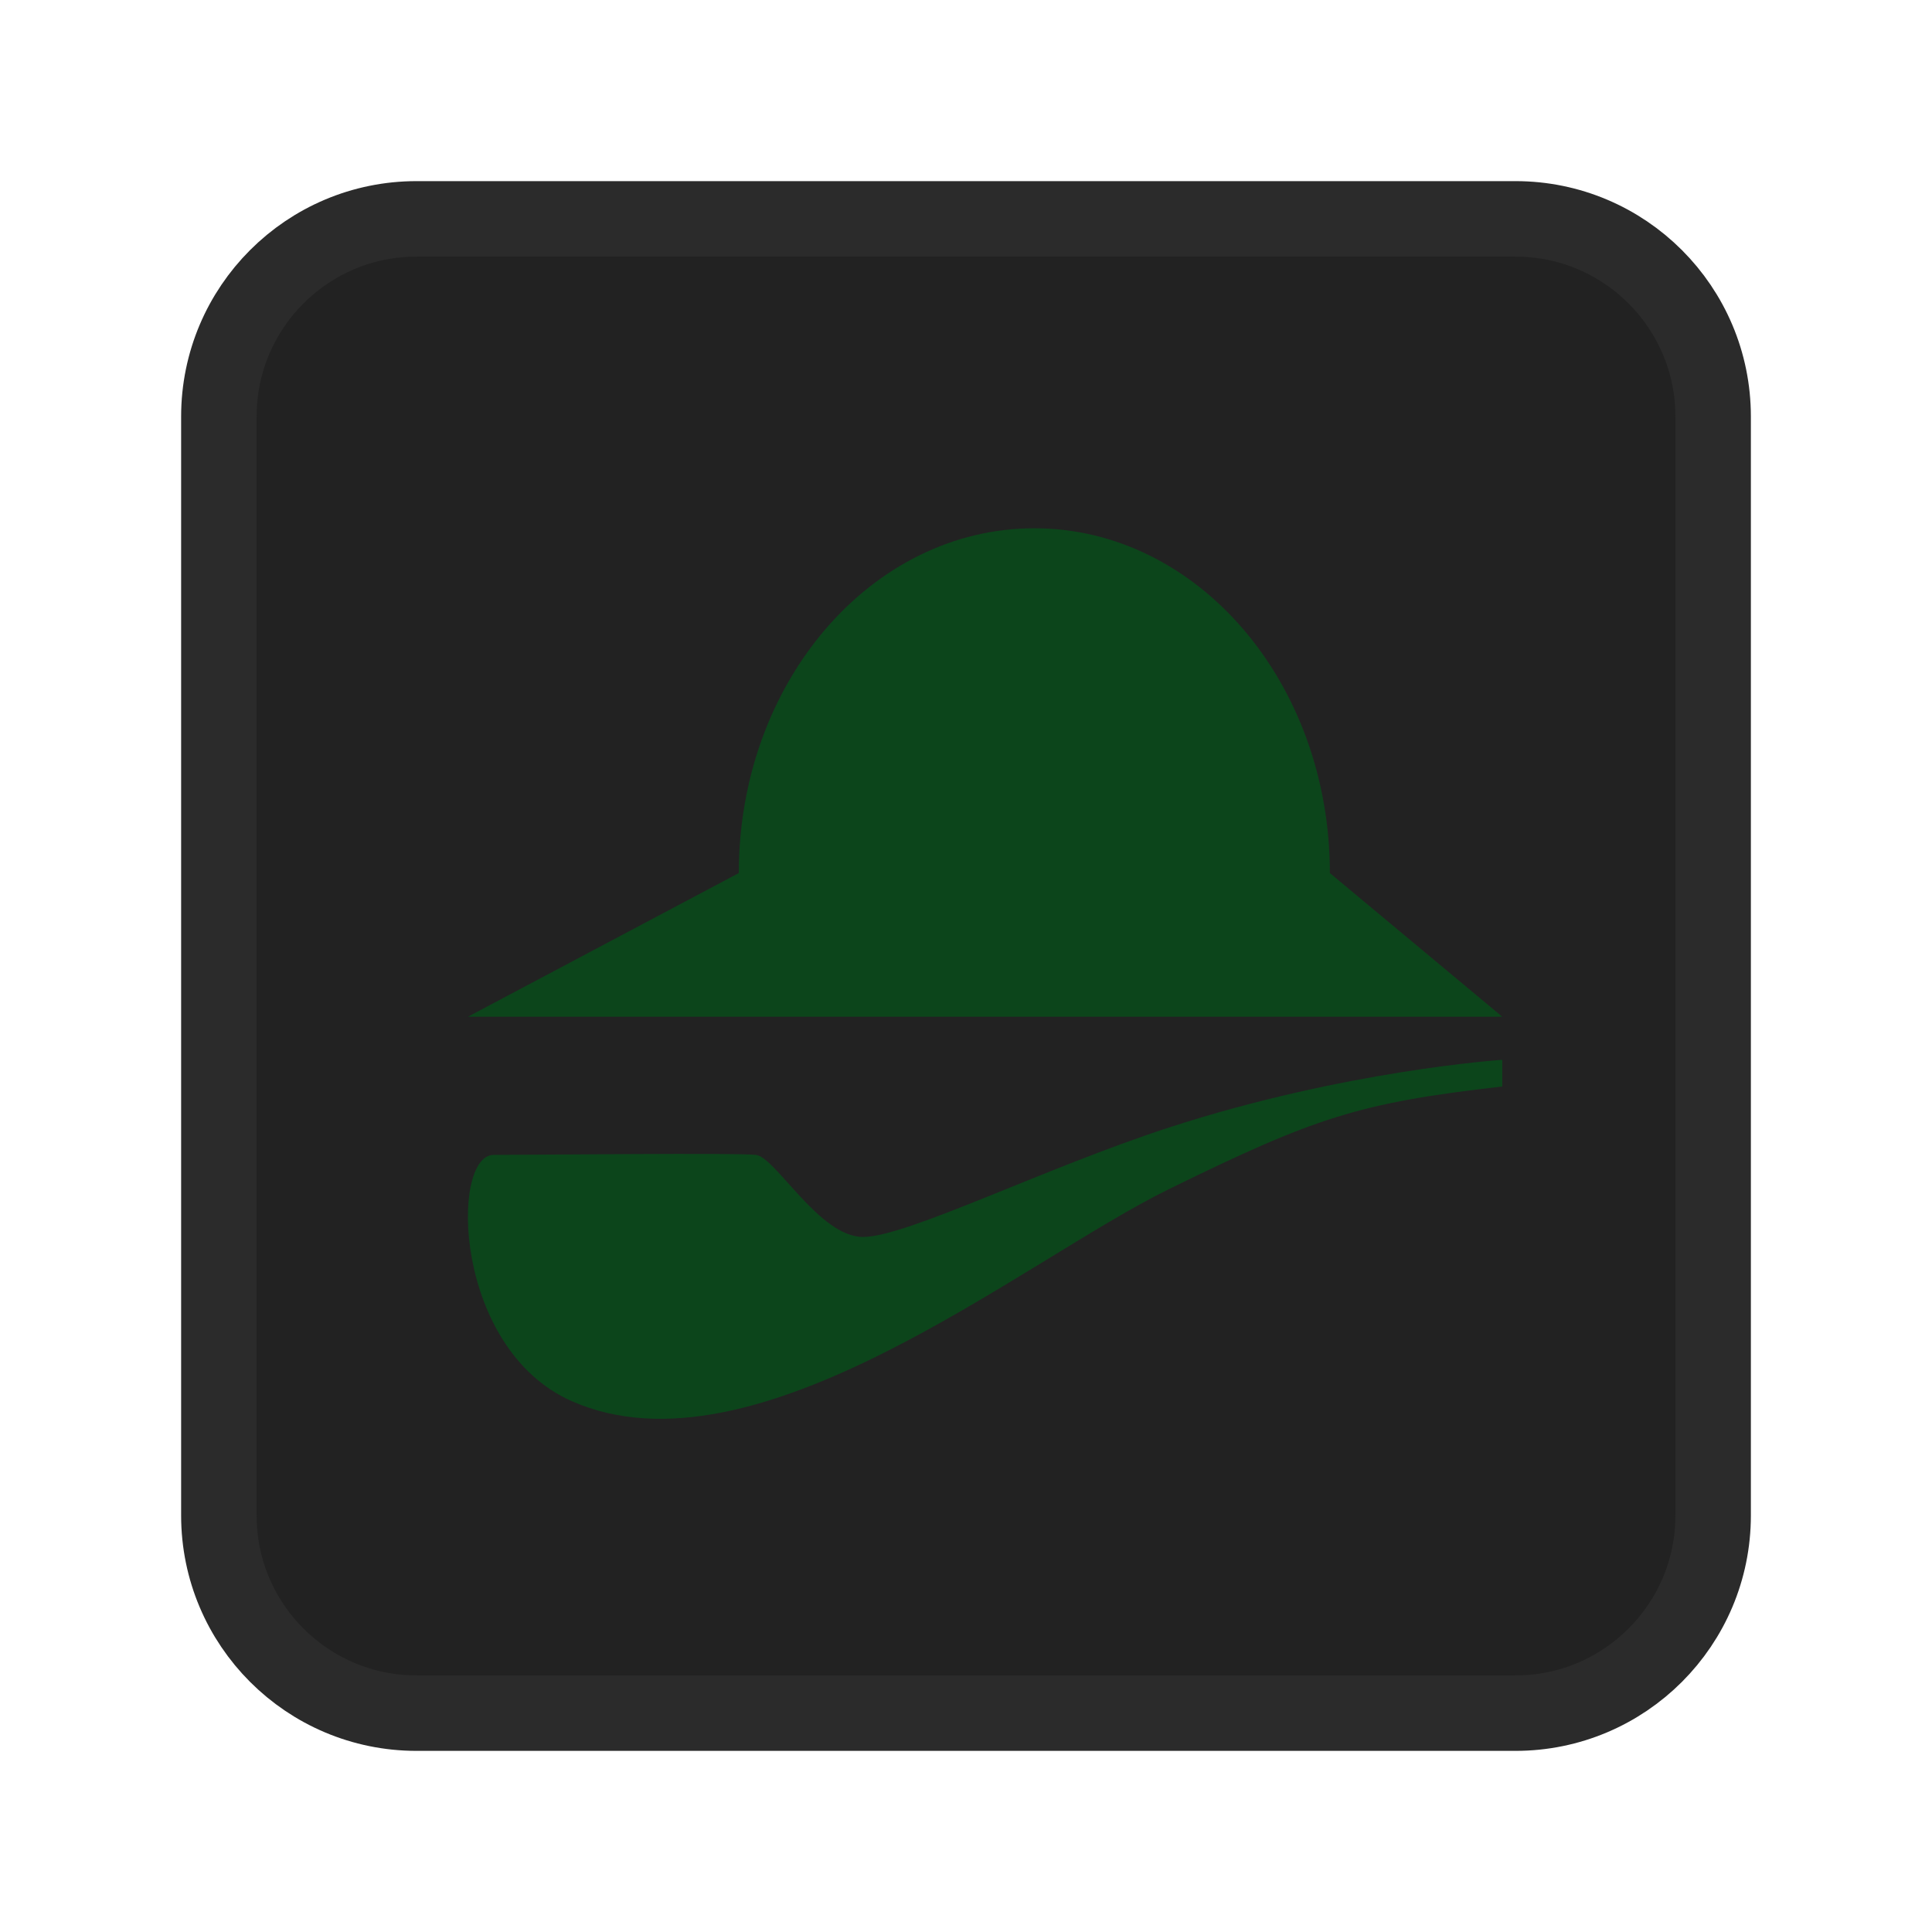
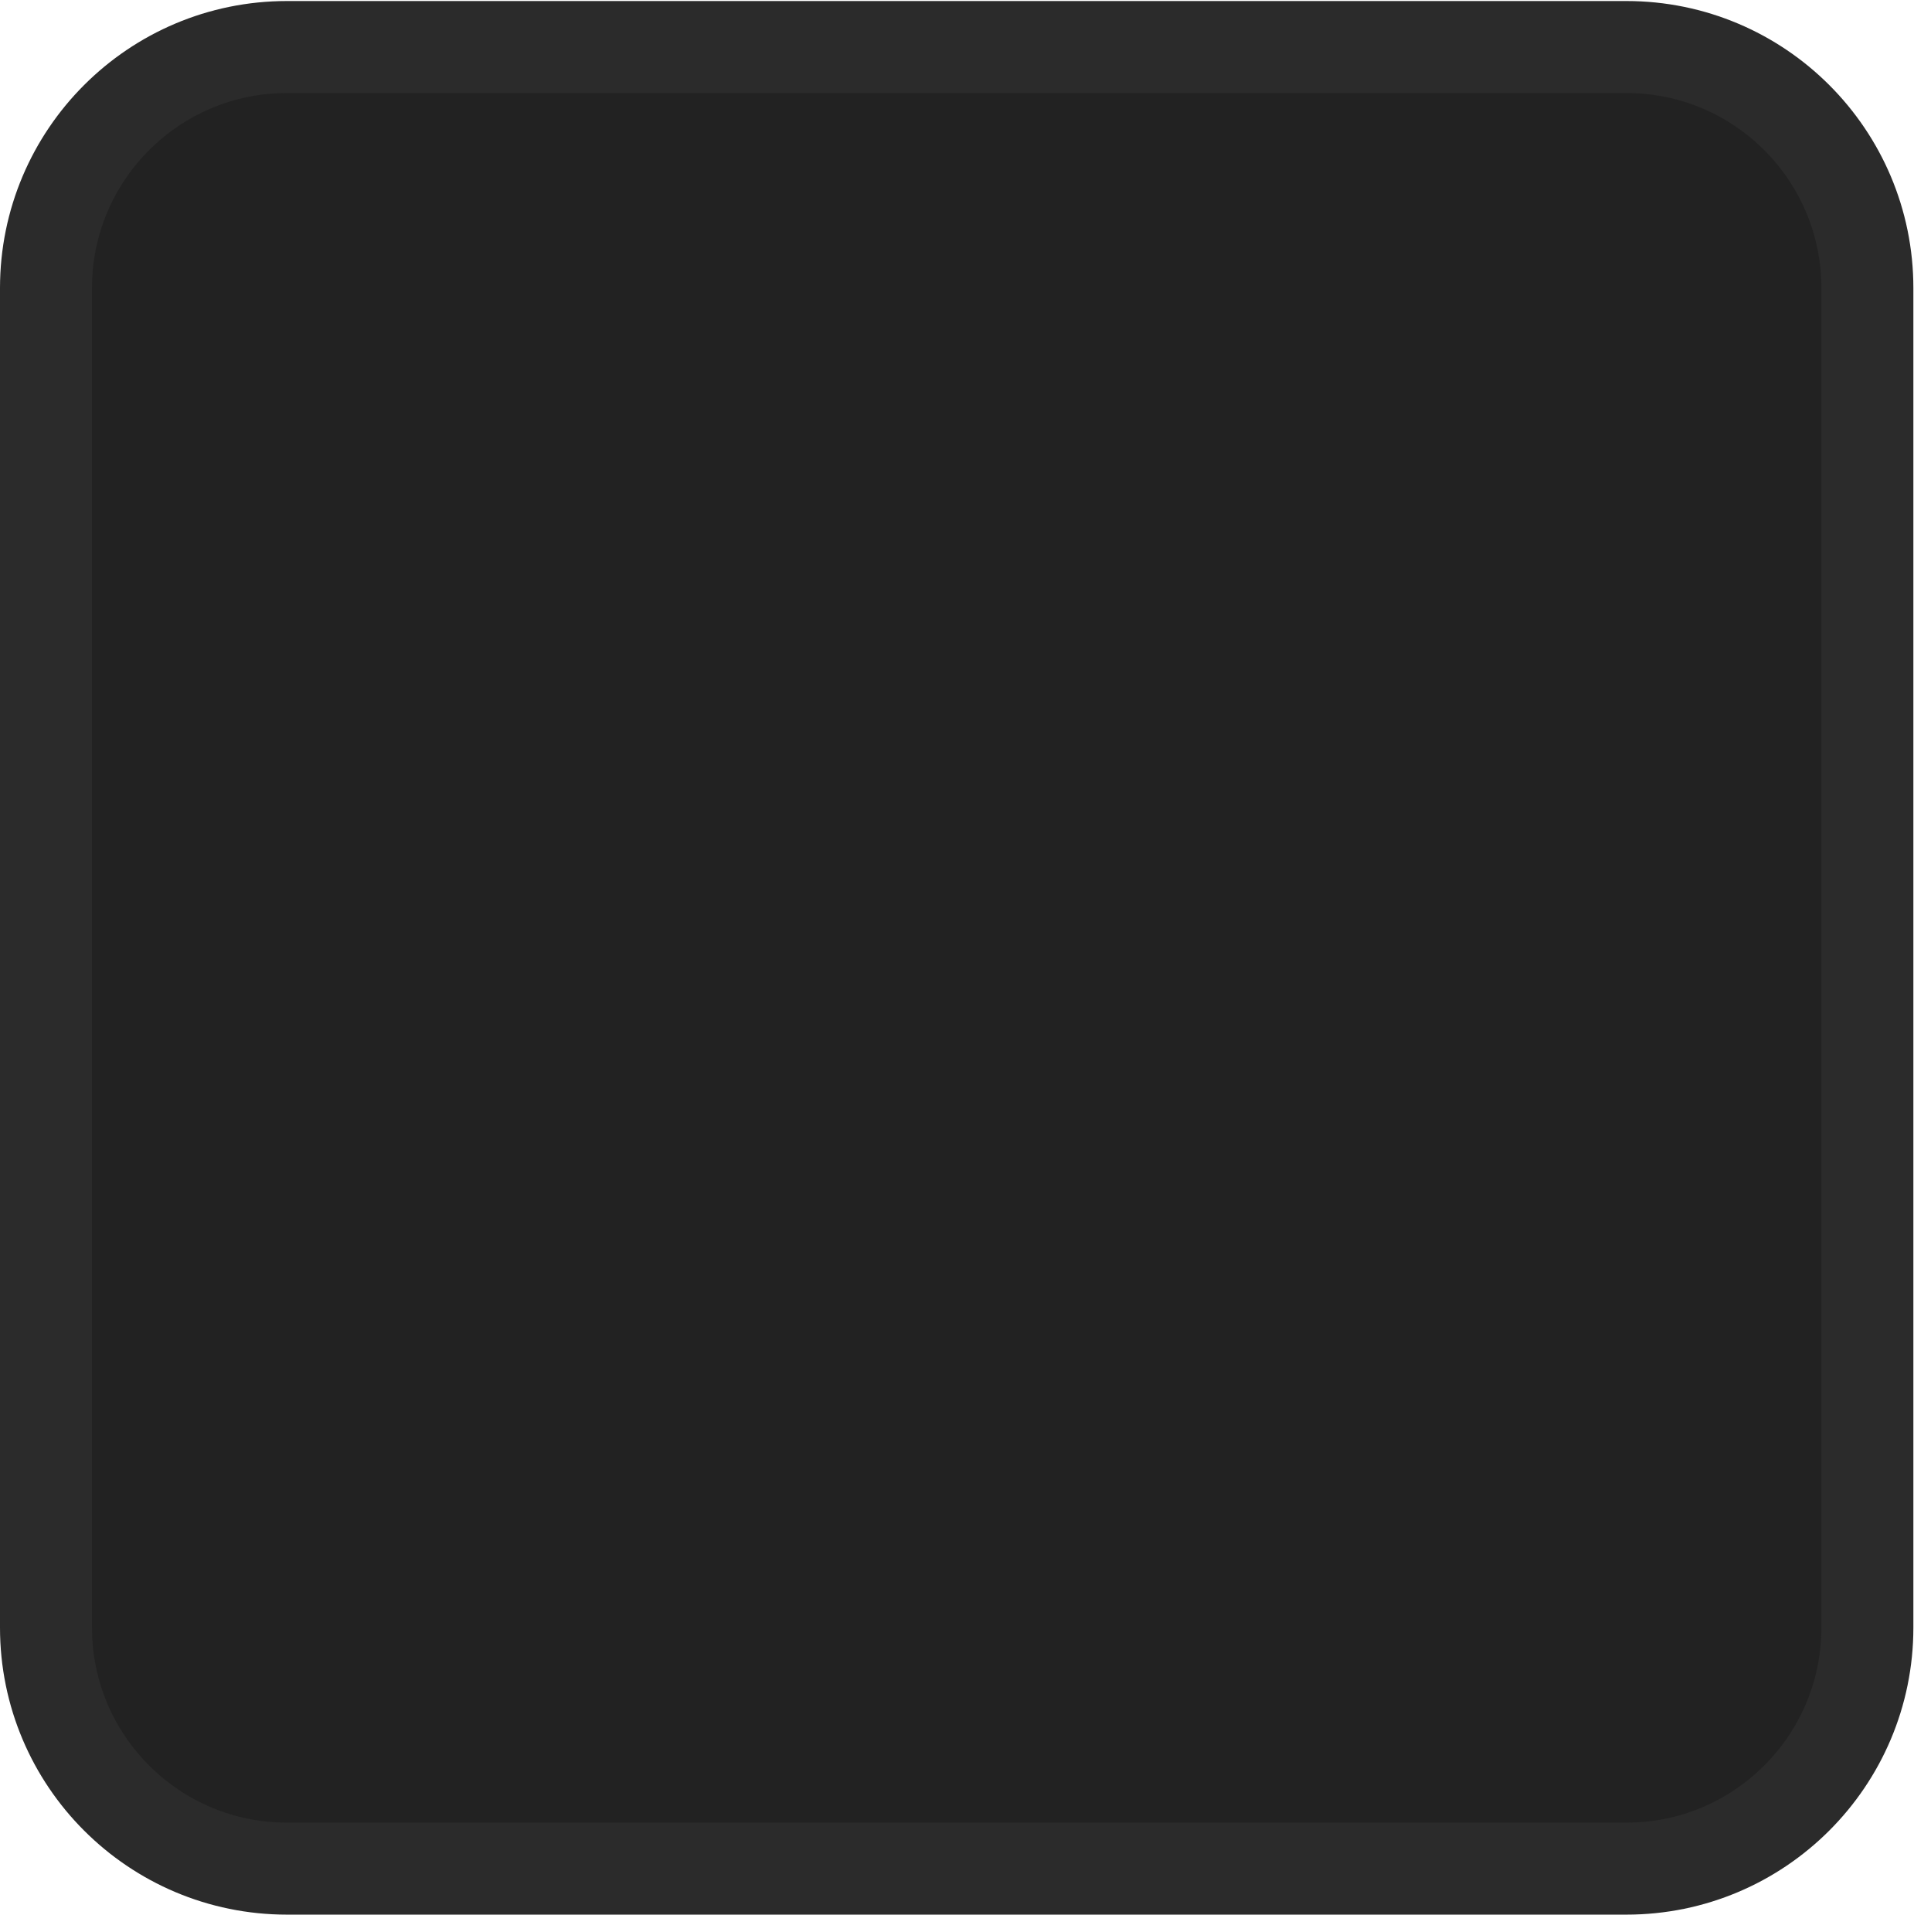
- <svg xmlns="http://www.w3.org/2000/svg" width="128" height="128" viewBox="0 0 128 128" fill="none">
-   <path d="M27.6 14.5H100.4C107.635 14.5 113.5 20.365 113.5 27.6V100.4C113.5 107.635 107.635 113.5 100.4 113.5H27.6C20.365 113.5 14.5 107.635 14.5 100.4V27.6C14.5 20.365 20.365 14.5 27.6 14.5Z" fill="#222222" stroke="#2B2B2B" stroke-width="5" />
-   <path d="M32.71 76.514C35.605 76.514 48.782 76.368 50.083 76.514C51.384 76.659 54.28 81.951 57.175 81.951C60.071 81.951 69.094 77.42 77.445 74.702C89.111 70.904 99.529 70.216 99.529 70.216V71.983C90.011 73.072 87.156 74.024 77.445 78.783C67.733 83.542 50.069 98.223 37.871 92.825C30.022 89.351 29.814 76.514 32.71 76.514Z" fill="#0C451B" />
-   <path d="M68.528 35C79.342 35 88.108 45.227 88.108 57.843L99.529 67.361H88.108H48.948H31L48.948 57.843C48.948 45.227 57.714 35 68.528 35Z" fill="#0C451B" />
+ <svg xmlns="http://www.w3.org/2000/svg" width="104" height="105" viewBox="0 0 104 105" fill="none">
+   <path d="M15.6 2.556H88.4C95.635 2.556 101.5 8.421 101.5 15.656V88.456C101.5 95.691 95.635 101.556 88.4 101.556H15.6C8.365 101.556 2.5 95.691 2.5 88.456V15.656C2.5 8.421 8.365 2.556 15.6 2.556Z" fill="#222222" stroke="#2B2B2B" stroke-width="5" />
</svg>
